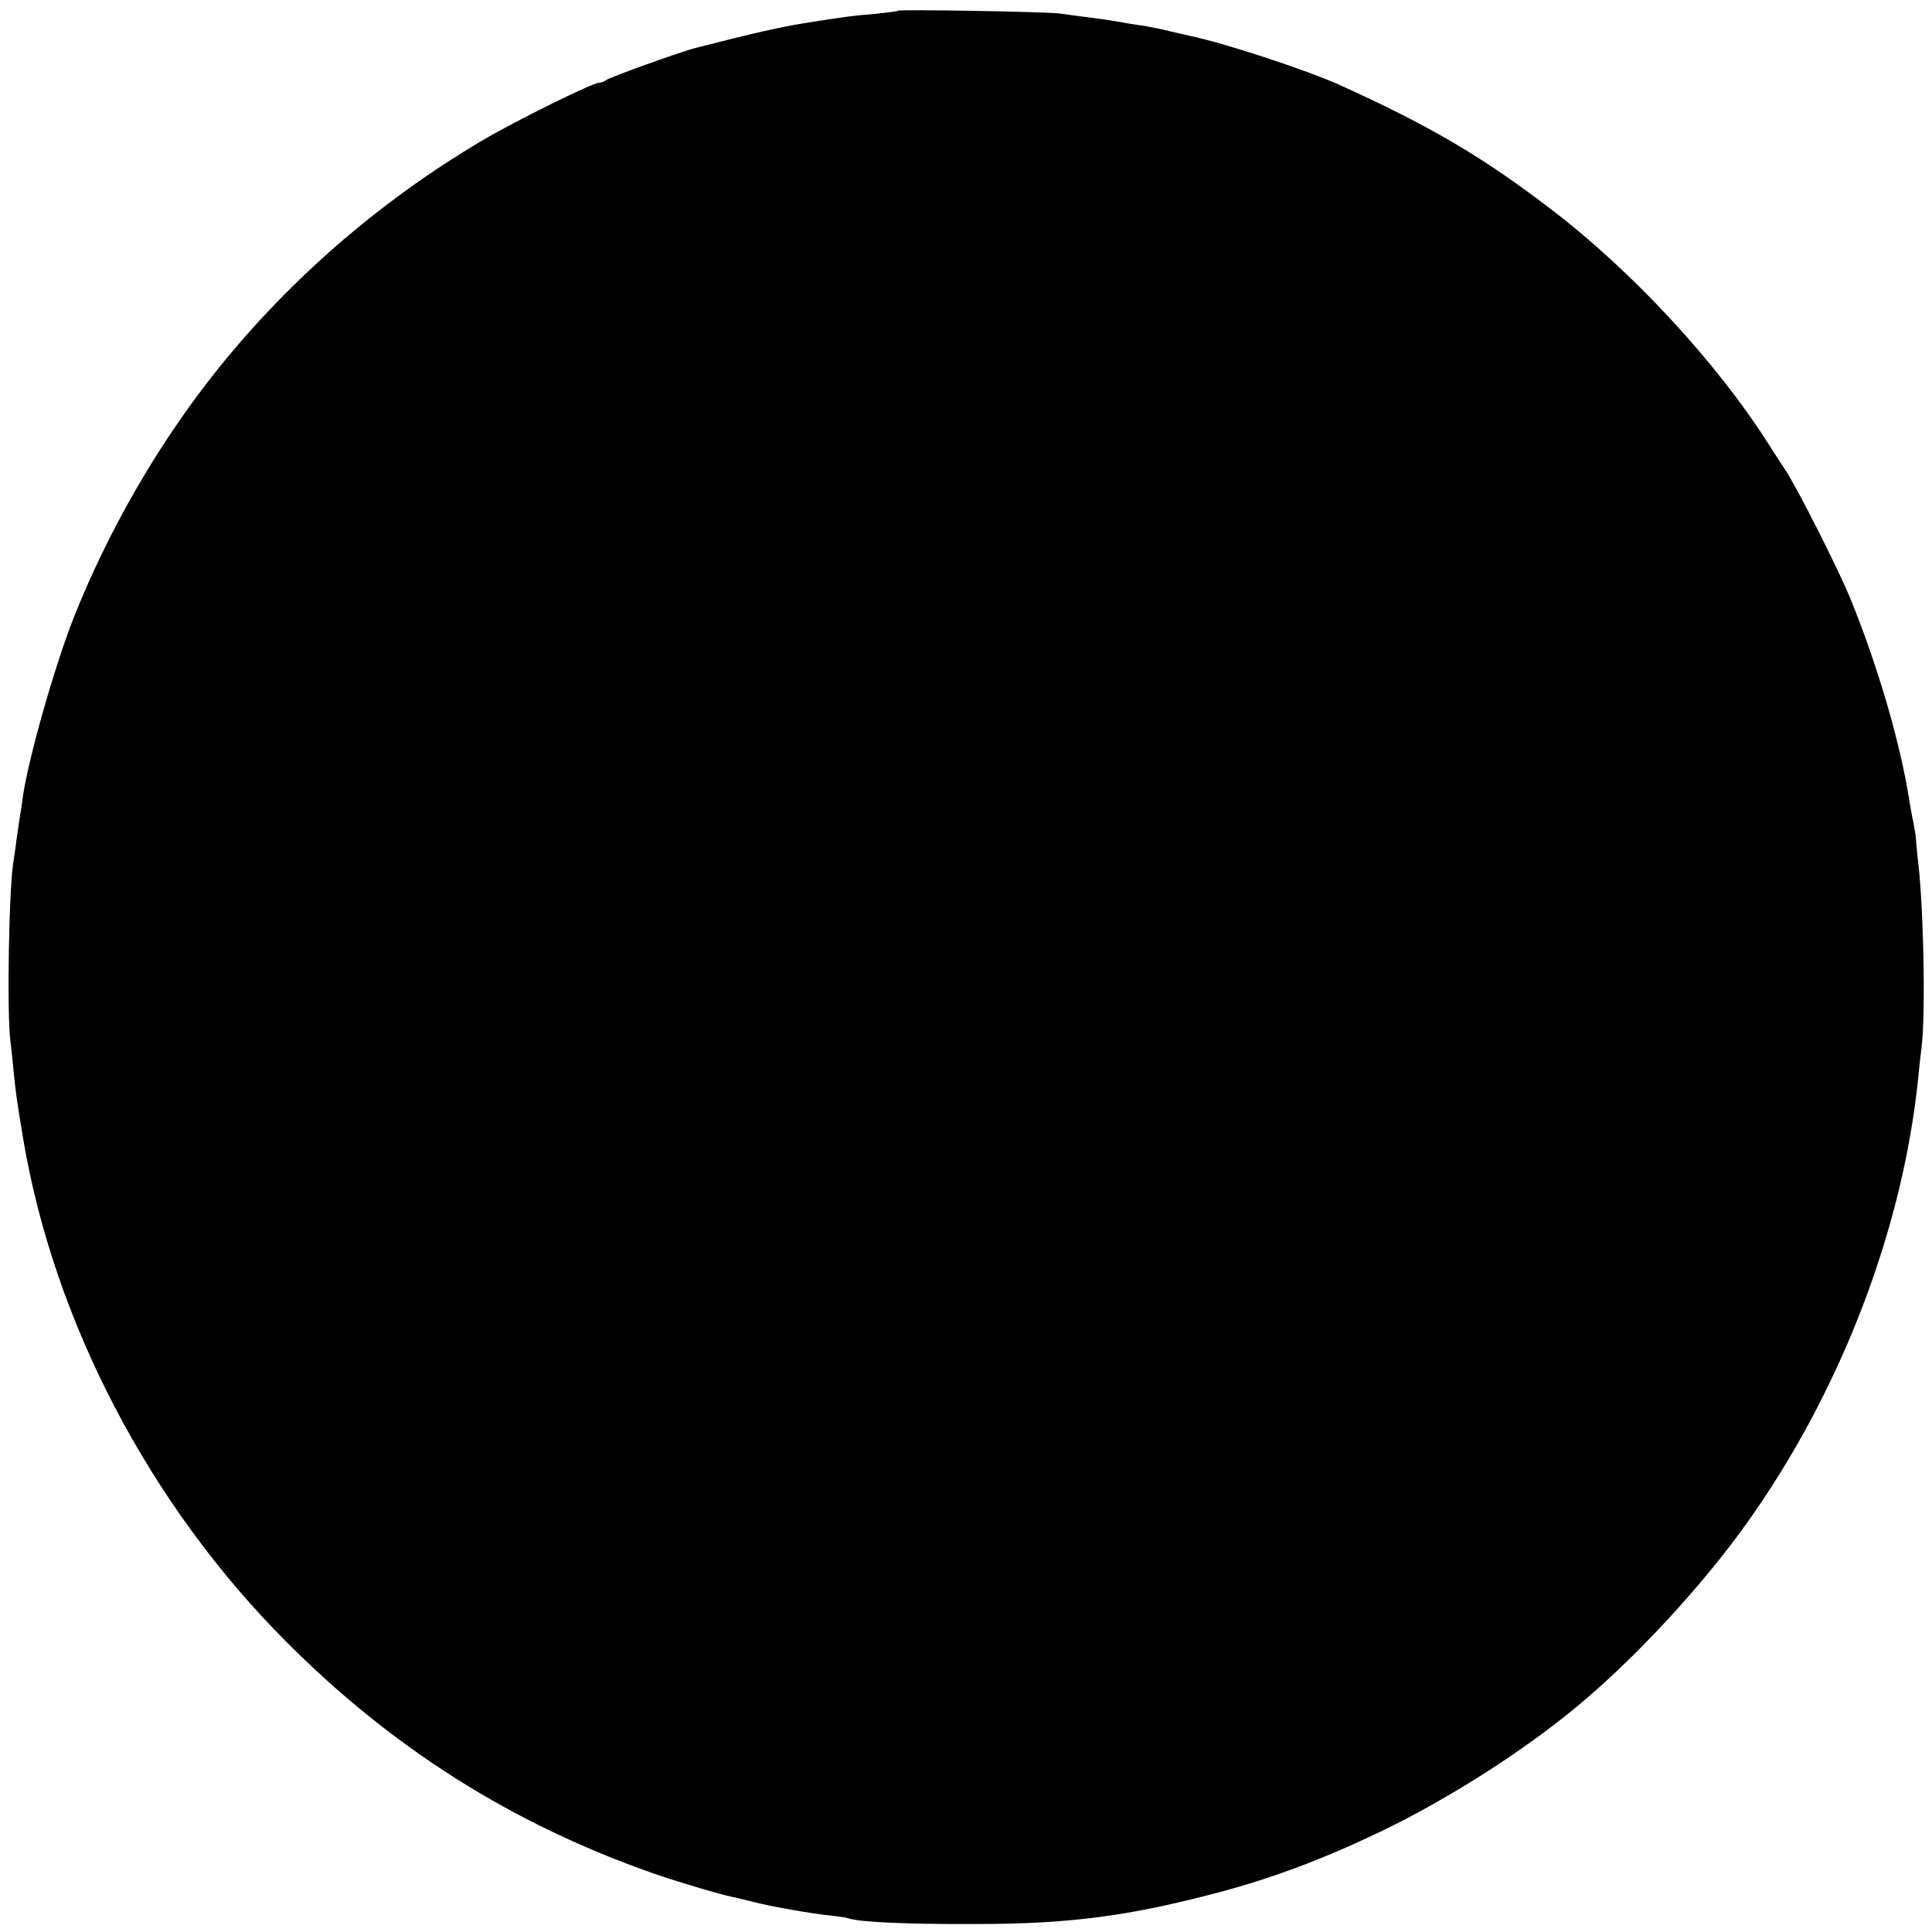
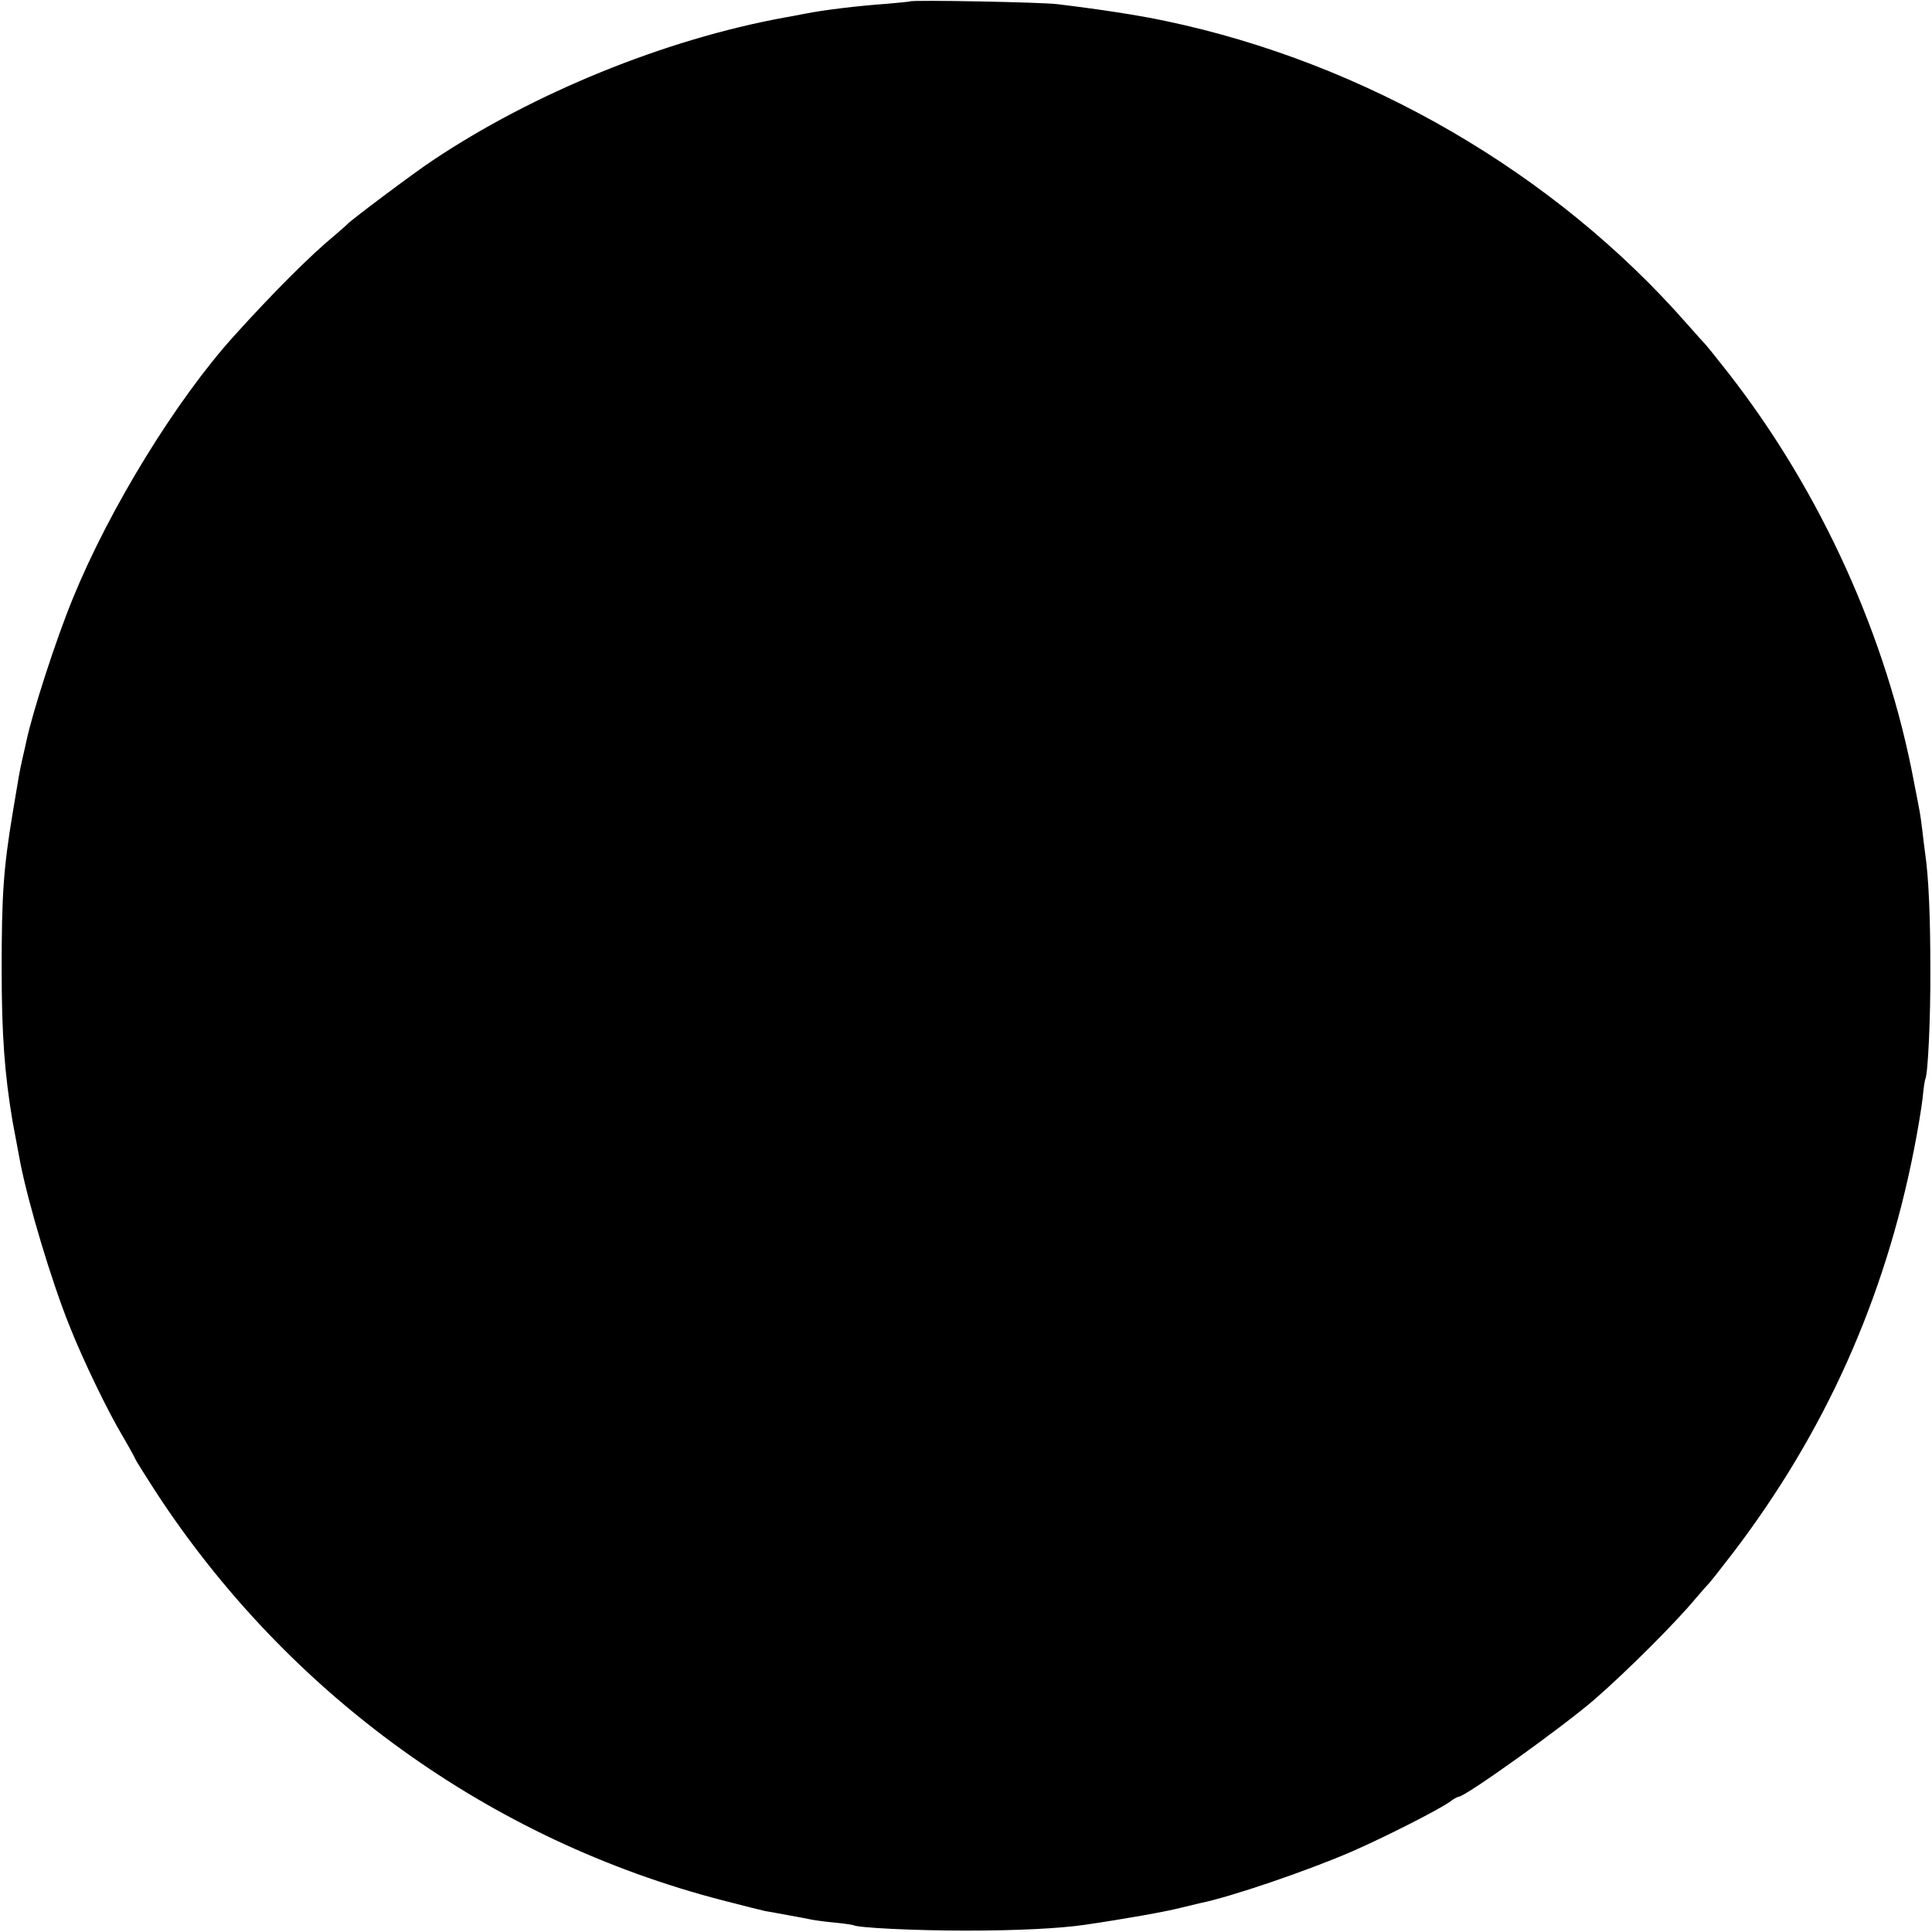
- <svg xmlns="http://www.w3.org/2000/svg" version="1.0" width="630pt" height="630pt" viewBox="0 0 630 630" preserveAspectRatio="xMidYMid meet">
-   <g transform="translate(0,630) scale(0.1,-0.1)" fill="#000000" stroke="none">
-     <path d="M2928 6265 c-2 -2 -34 -6 -71 -10 -75 -6 -99 -9 -237 -31 -79 -13 -168 -33 -350 -80 -49 -12 -285 -97 -295 -106 -5 -4 -15 -8 -22 -8 -21 0 -270 -123 -382 -189 -341 -202 -643 -466 -884 -774 -181 -232 -337 -505 -447 -782 -62 -158 -146 -453 -165 -580 -3 -23 -7 -50 -9 -61 -2 -12 -7 -45 -11 -74 -4 -29 -8 -62 -10 -72 -16 -79 -23 -503 -11 -594 3 -22 8 -68 11 -104 6 -58 10 -91 30 -210 100 -599 413 -1198 860 -1645 345 -346 733 -591 1190 -752 74 -26 223 -71 265 -79 14 -3 42 -10 63 -15 55 -15 193 -39 252 -45 28 -3 56 -7 64 -10 35 -12 195 -19 411 -18 309 0 503 26 797 104 176 47 338 108 522 196 235 113 493 279 676 437 193 166 408 404 547 607 292 423 484 934 533 1415 3 33 8 78 11 100 14 114 6 478 -13 620 -2 22 -5 47 -5 55 0 8 -4 33 -8 55 -5 22 -11 56 -14 75 -29 187 -104 443 -193 660 -36 89 -177 368 -211 417 -10 15 -36 55 -57 88 -168 264 -442 560 -705 761 -222 170 -392 271 -685 404 -111 51 -390 142 -495 163 -14 3 -43 10 -65 15 -22 6 -58 13 -80 17 -23 3 -52 8 -65 10 -14 3 -56 10 -95 15 -38 5 -92 12 -120 16 -52 6 -521 14 -527 9z" />
+ <svg xmlns="http://www.w3.org/2000/svg" version="1.0" width="700pt" height="700pt" viewBox="0 0 700 700" preserveAspectRatio="xMidYMid meet">
+   <g transform="translate(0,700) scale(0.1,-0.1)" fill="#000000" stroke="none">
+     <path d="M3298 6995 c-2 -1 -41 -5 -88 -9 -100 -7 -225 -22 -295 -36 -27 -5 -61 -12 -75 -14 -431 -79 -908 -273 -1275 -519 -69 -46 -297 -217 -305 -228 -3 -3 -25 -23 -50 -44 -85 -70 -220 -205 -361 -361 -210 -232 -452 -626 -585 -952 -62 -151 -146 -411 -169 -520 -2 -9 -8 -37 -14 -62 -11 -49 -13 -63 -35 -195 -34 -204 -40 -302 -40 -570 0 -233 11 -378 39 -545 6 -32 24 -129 29 -155 30 -151 112 -425 177 -587 48 -122 139 -311 196 -406 24 -41 43 -76 43 -78 0 -2 33 -55 73 -117 480 -736 1212 -1264 2054 -1482 72 -19 142 -36 155 -39 13 -2 50 -9 83 -15 33 -6 71 -13 85 -16 14 -3 52 -8 85 -11 33 -3 63 -8 66 -9 15 -10 227 -20 409 -20 188 0 341 8 430 21 144 21 295 48 345 61 33 8 67 16 75 18 109 22 388 117 549 187 121 53 308 148 353 179 14 11 29 19 33 19 24 0 383 257 495 355 118 103 293 278 365 365 21 25 41 47 44 50 4 3 45 55 91 115 332 436 547 915 654 1456 14 70 28 155 32 190 3 35 8 67 10 70 9 17 19 214 18 399 0 188 -6 331 -19 420 -3 19 -7 56 -10 81 -3 25 -7 54 -9 65 -2 10 -11 60 -21 109 -98 525 -337 1052 -670 1480 -43 55 -81 102 -84 105 -3 3 -35 38 -70 78 -479 546 -1164 944 -1888 1096 -98 21 -243 43 -393 61 -54 7 -526 16 -532 10z" />
  </g>
</svg>
